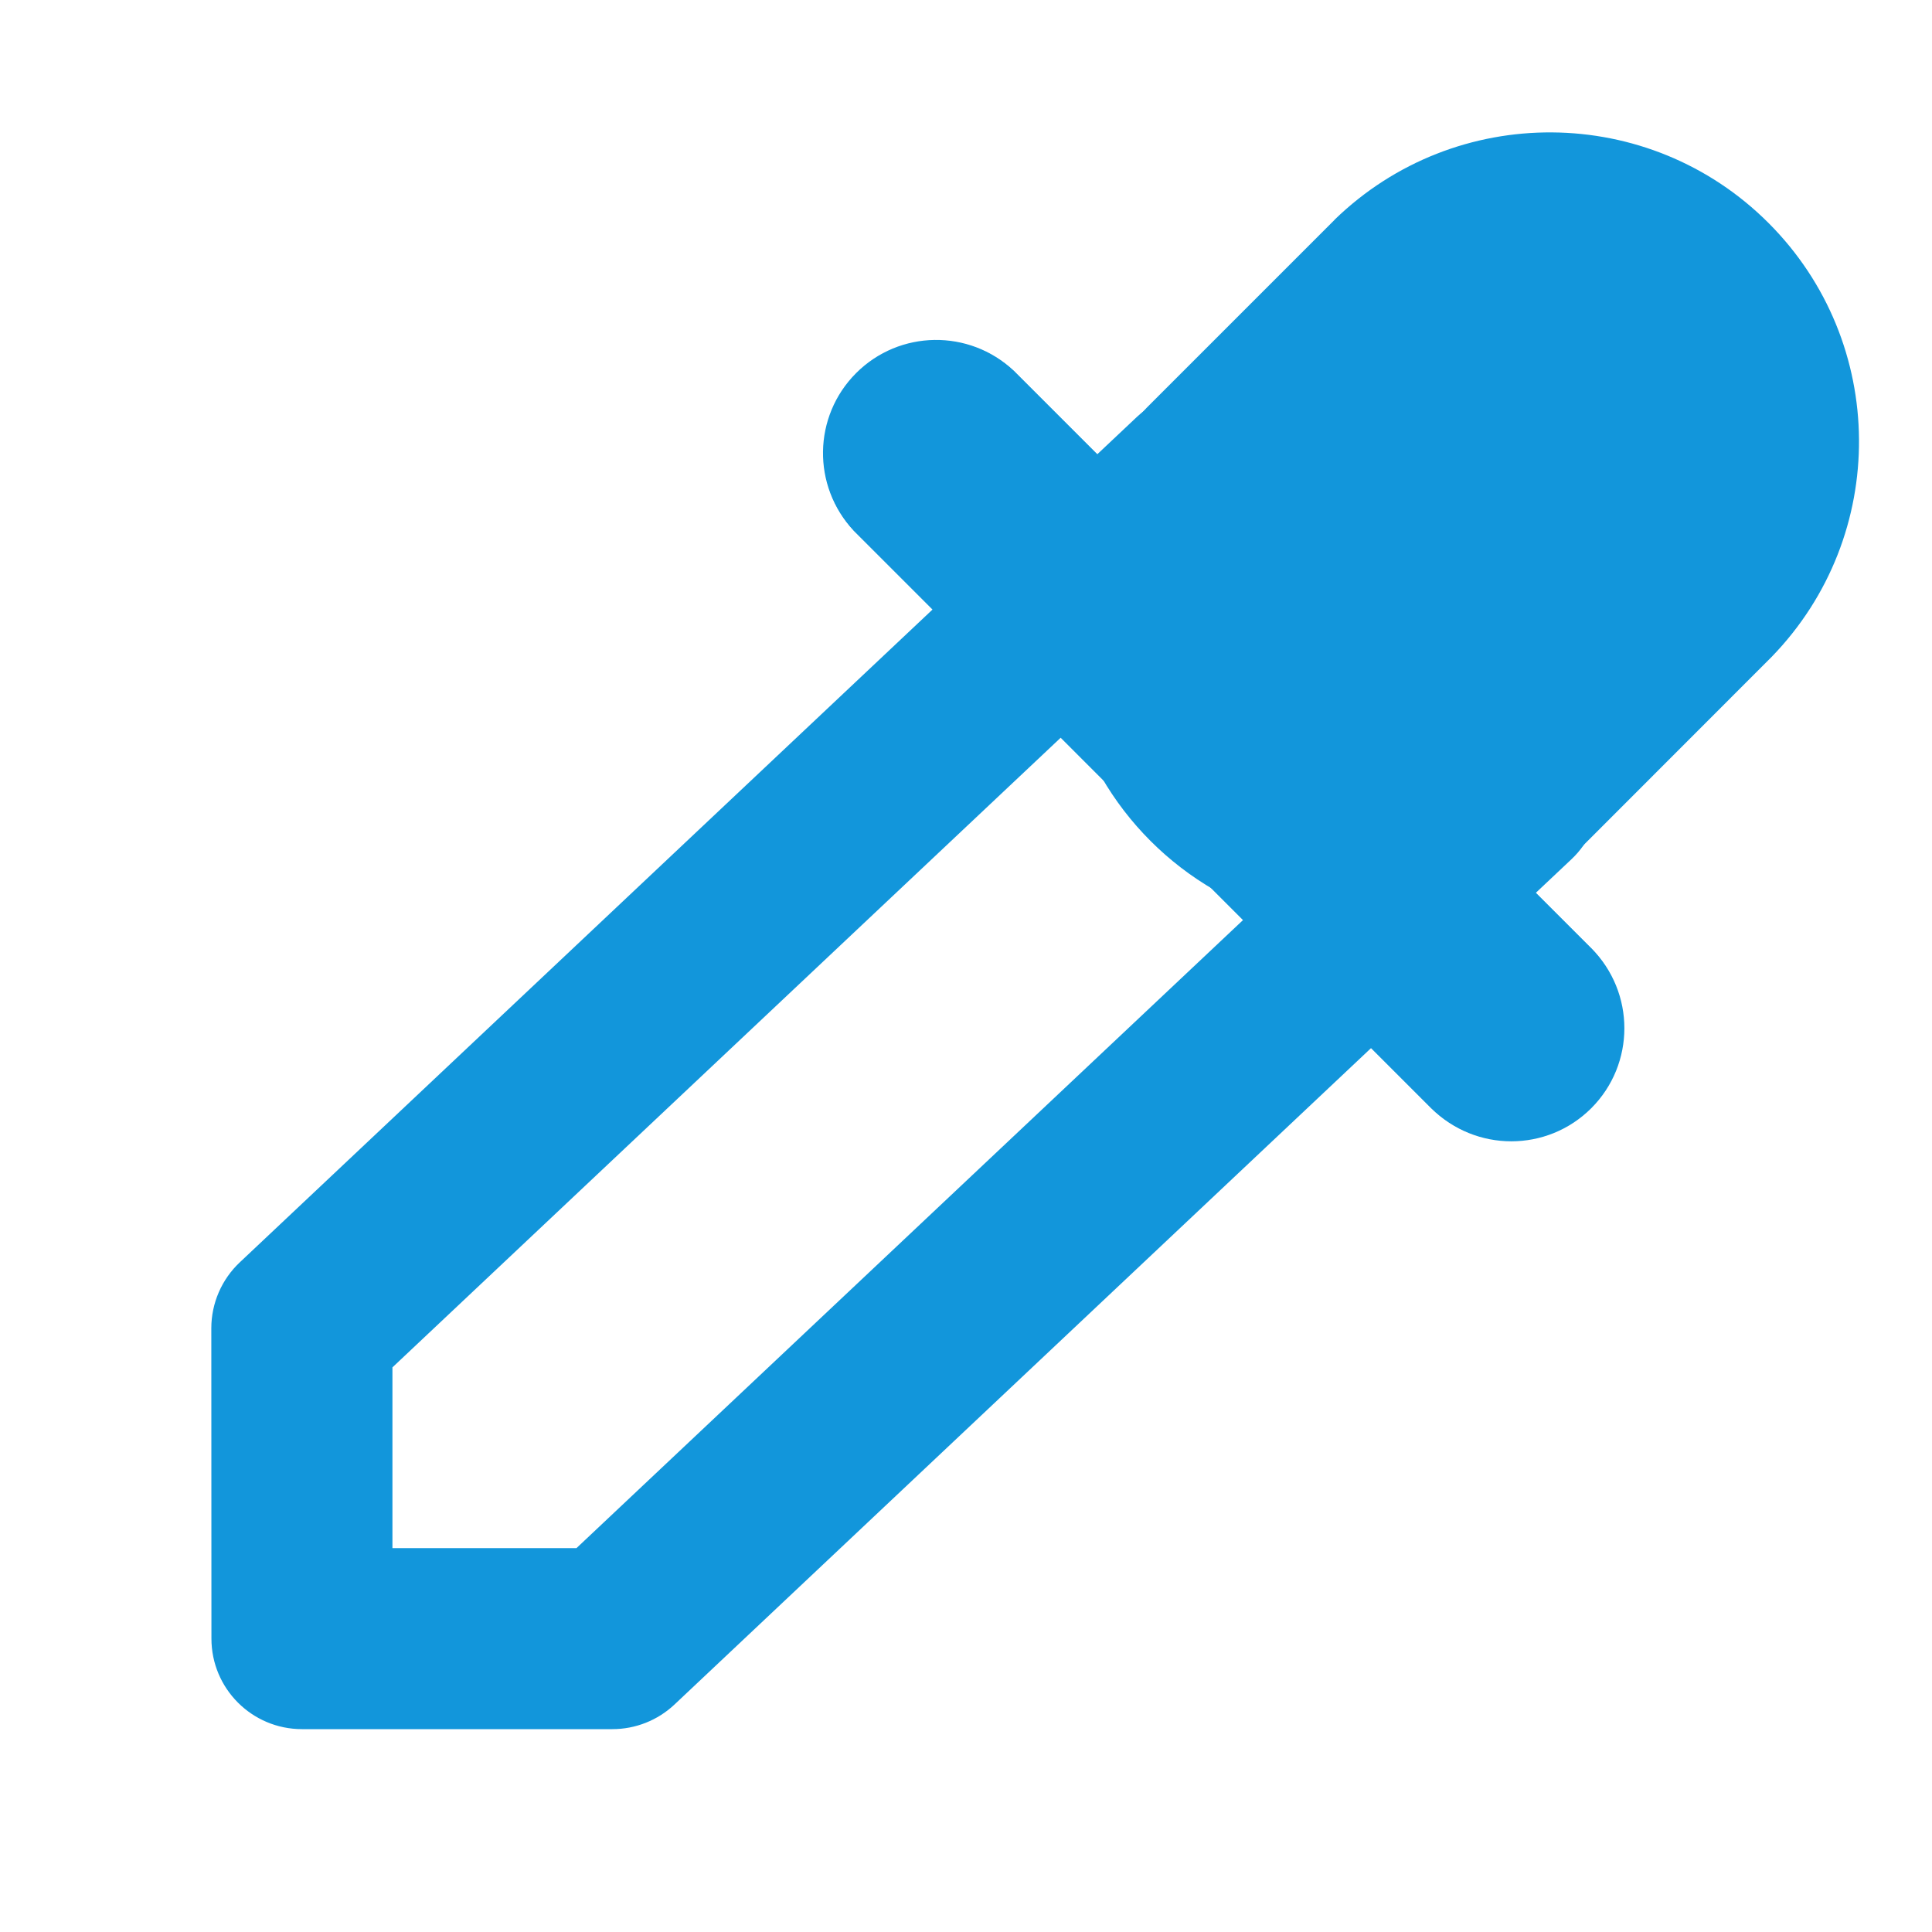
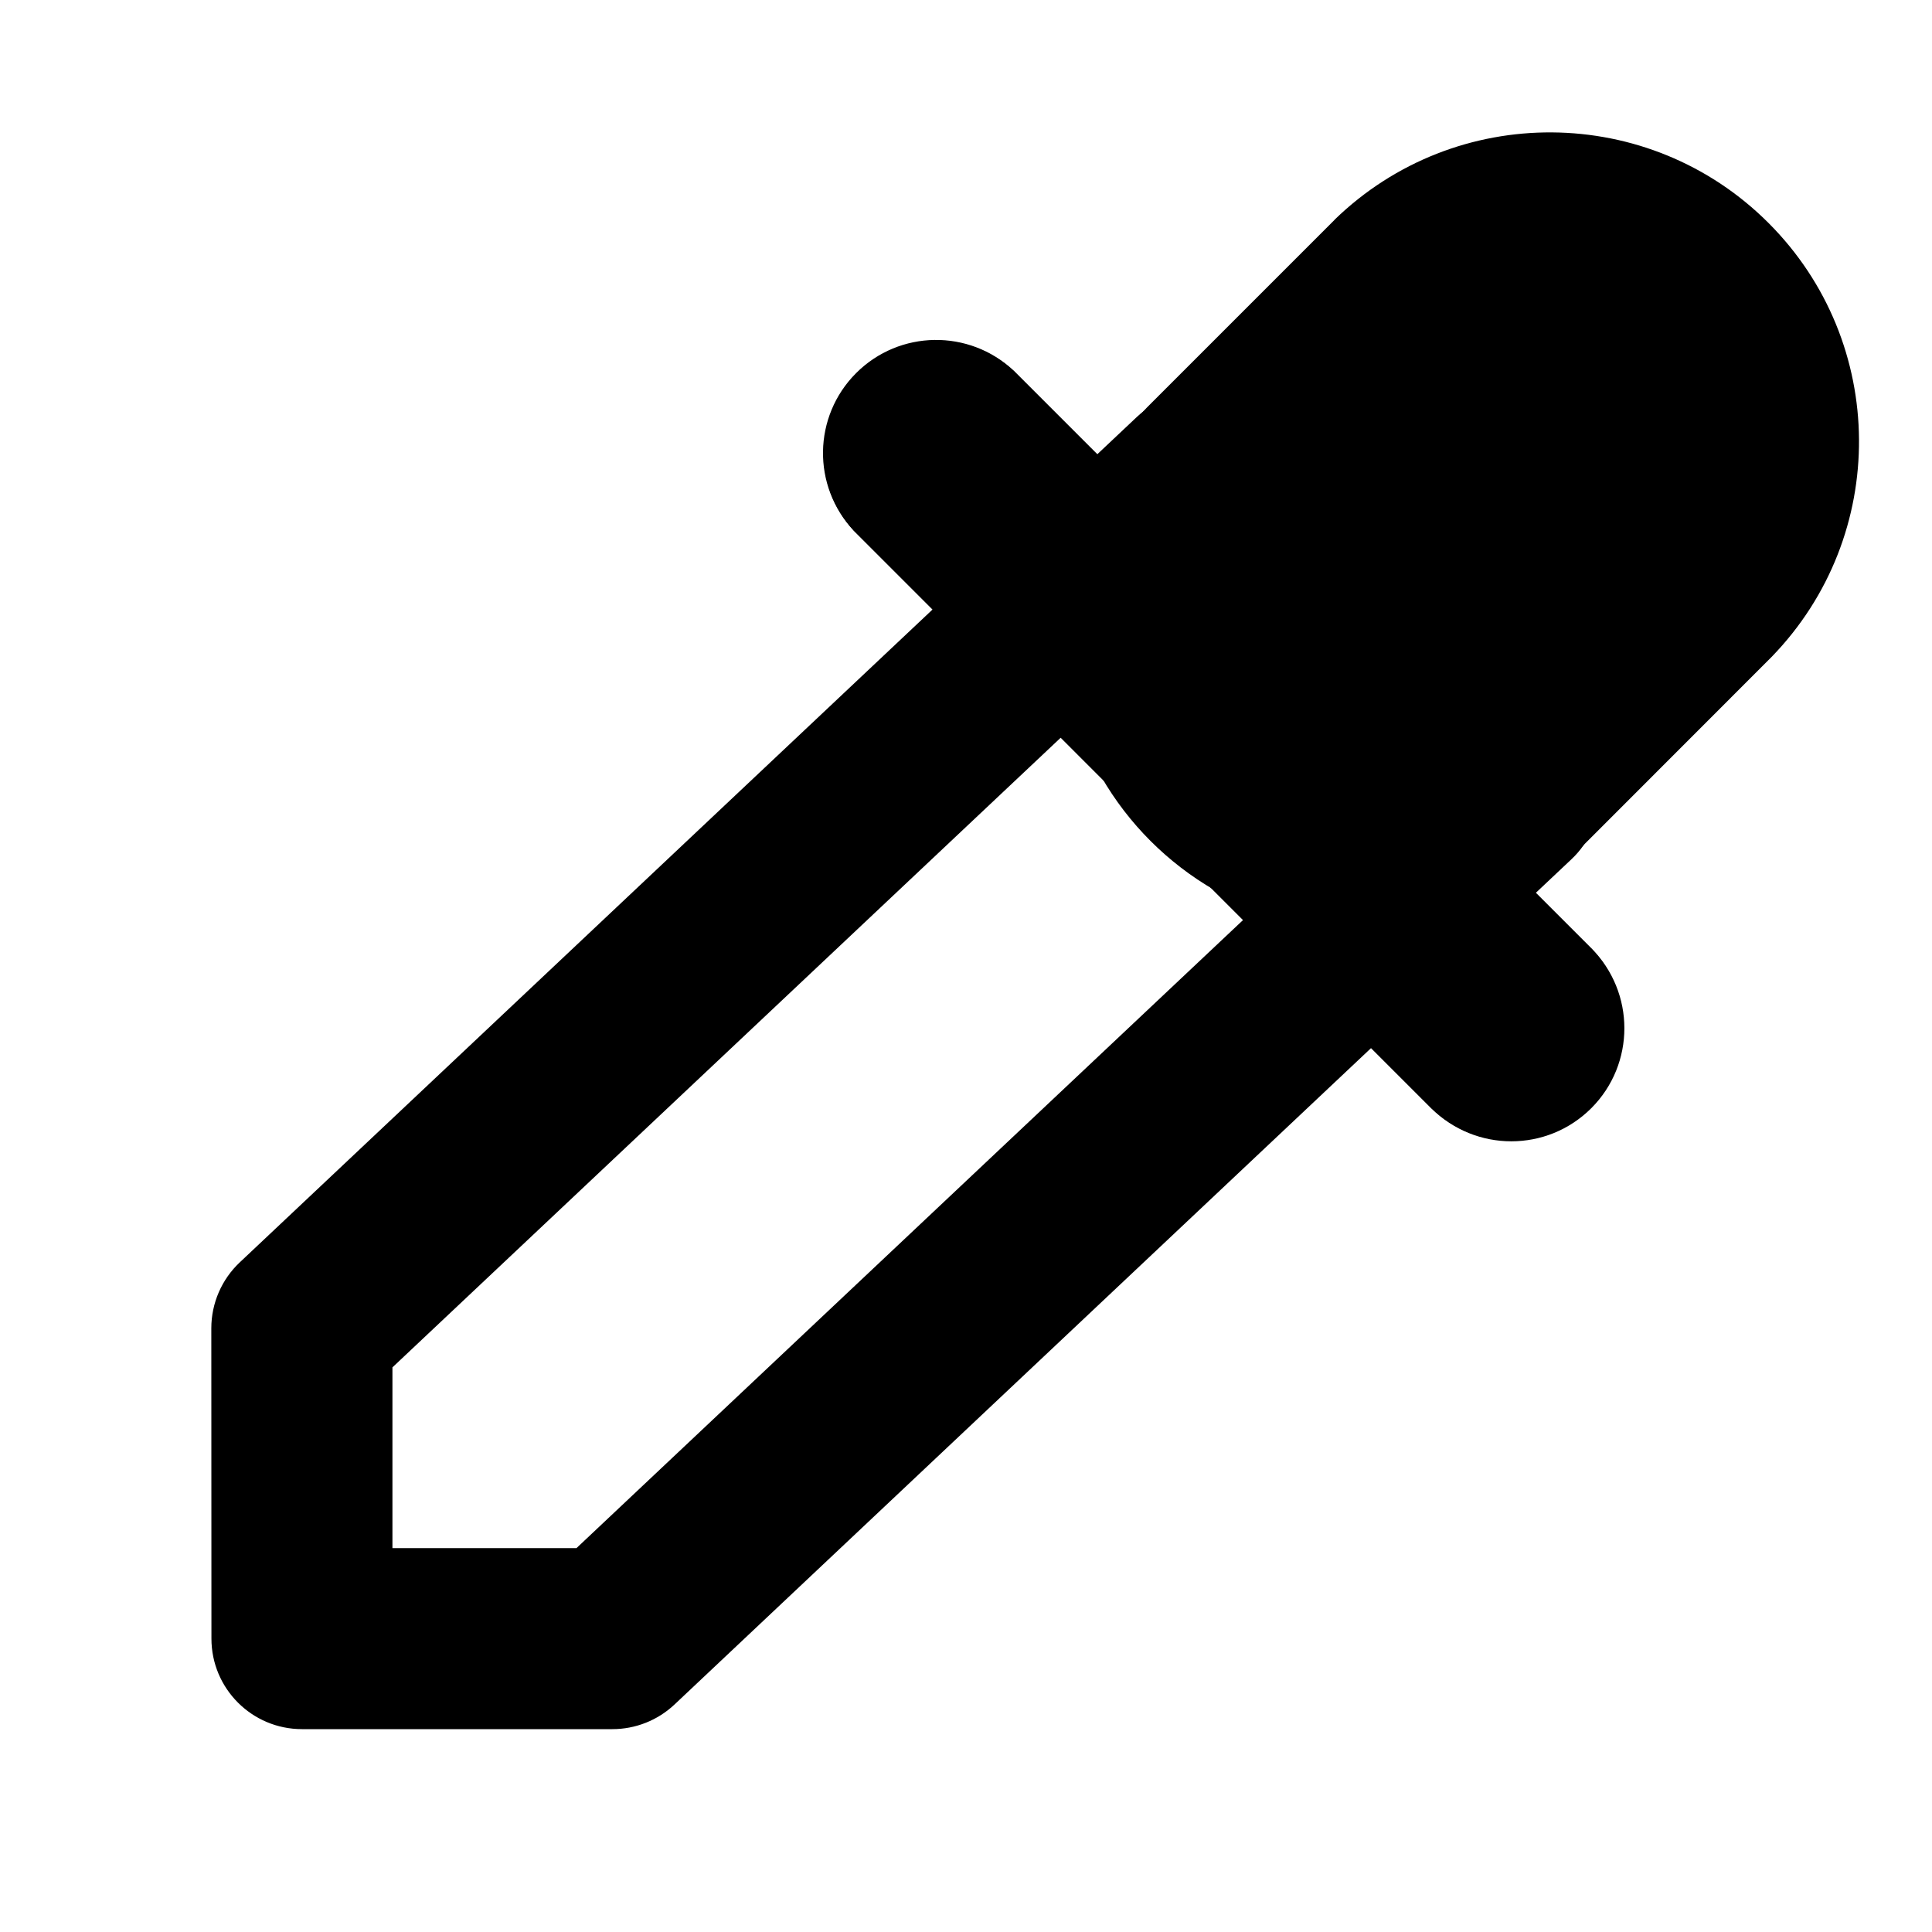
<svg xmlns="http://www.w3.org/2000/svg" t="1709017046777" class="icon" viewBox="0 0 1024 1024" version="1.1" p-id="9324" width="200" height="200">
-   <path d="M602.496 221.056a48 48 0 0 1 66.88 1.024L833.92 386.56a48 48 0 0 1-1.024 68.864l-475.392 448a48 48 0 0 1-32.96 13.056h-164.48a48 48 0 0 1-48-48L112 704a48 48 0 0 1 15.104-34.944l475.392-448z m-394.496 503.68v95.808h97.536l425.6-401.024-96.64-96.64-426.496 401.856z" fill="#1296db" p-id="9325" />
-   <path d="M707.328 116.48a163.84 163.84 0 0 1 231.68 231.68l-95.808 95.872a163.84 163.84 0 1 1-231.68-231.68l95.808-95.808z" fill="#1296db" p-id="9326" />
-   <path d="M843.392 502.592a59.968 59.968 0 0 1-84.8 84.8L452.48 281.216A59.968 59.968 0 0 1 537.28 196.48l306.112 306.176z" fill="#1296db" p-id="9327" />
-   <path d="M843.392 587.392a59.968 59.968 0 0 0 0-84.8L537.216 196.48A59.968 59.968 0 0 0 452.48 281.216l306.176 306.176a59.968 59.968 0 0 0 84.736 0z" fill="#1296db" p-id="9328" />
+   <path d="M602.496 221.056a48 48 0 0 1 66.88 1.024L833.92 386.56a48 48 0 0 1-1.024 68.864l-475.392 448a48 48 0 0 1-32.96 13.056h-164.48a48 48 0 0 1-48-48L112 704a48 48 0 0 1 15.104-34.944l475.392-448z m-394.496 503.68v95.808h97.536l425.6-401.024-96.64-96.64-426.496 401.856z" fill="currentColor" p-id="9325" />
+   <path d="M707.328 116.48a163.84 163.84 0 0 1 231.68 231.68l-95.808 95.872a163.84 163.84 0 1 1-231.68-231.68l95.808-95.808z" fill="currentColor" p-id="9326" />
+   <path d="M843.392 502.592a59.968 59.968 0 0 1-84.8 84.8L452.48 281.216A59.968 59.968 0 0 1 537.28 196.48l306.112 306.176z" fill="currentColor" p-id="9327" />
+   <path d="M843.392 587.392a59.968 59.968 0 0 0 0-84.8L537.216 196.48A59.968 59.968 0 0 0 452.48 281.216l306.176 306.176a59.968 59.968 0 0 0 84.736 0z" fill="currentColor" p-id="9328" />
</svg>
